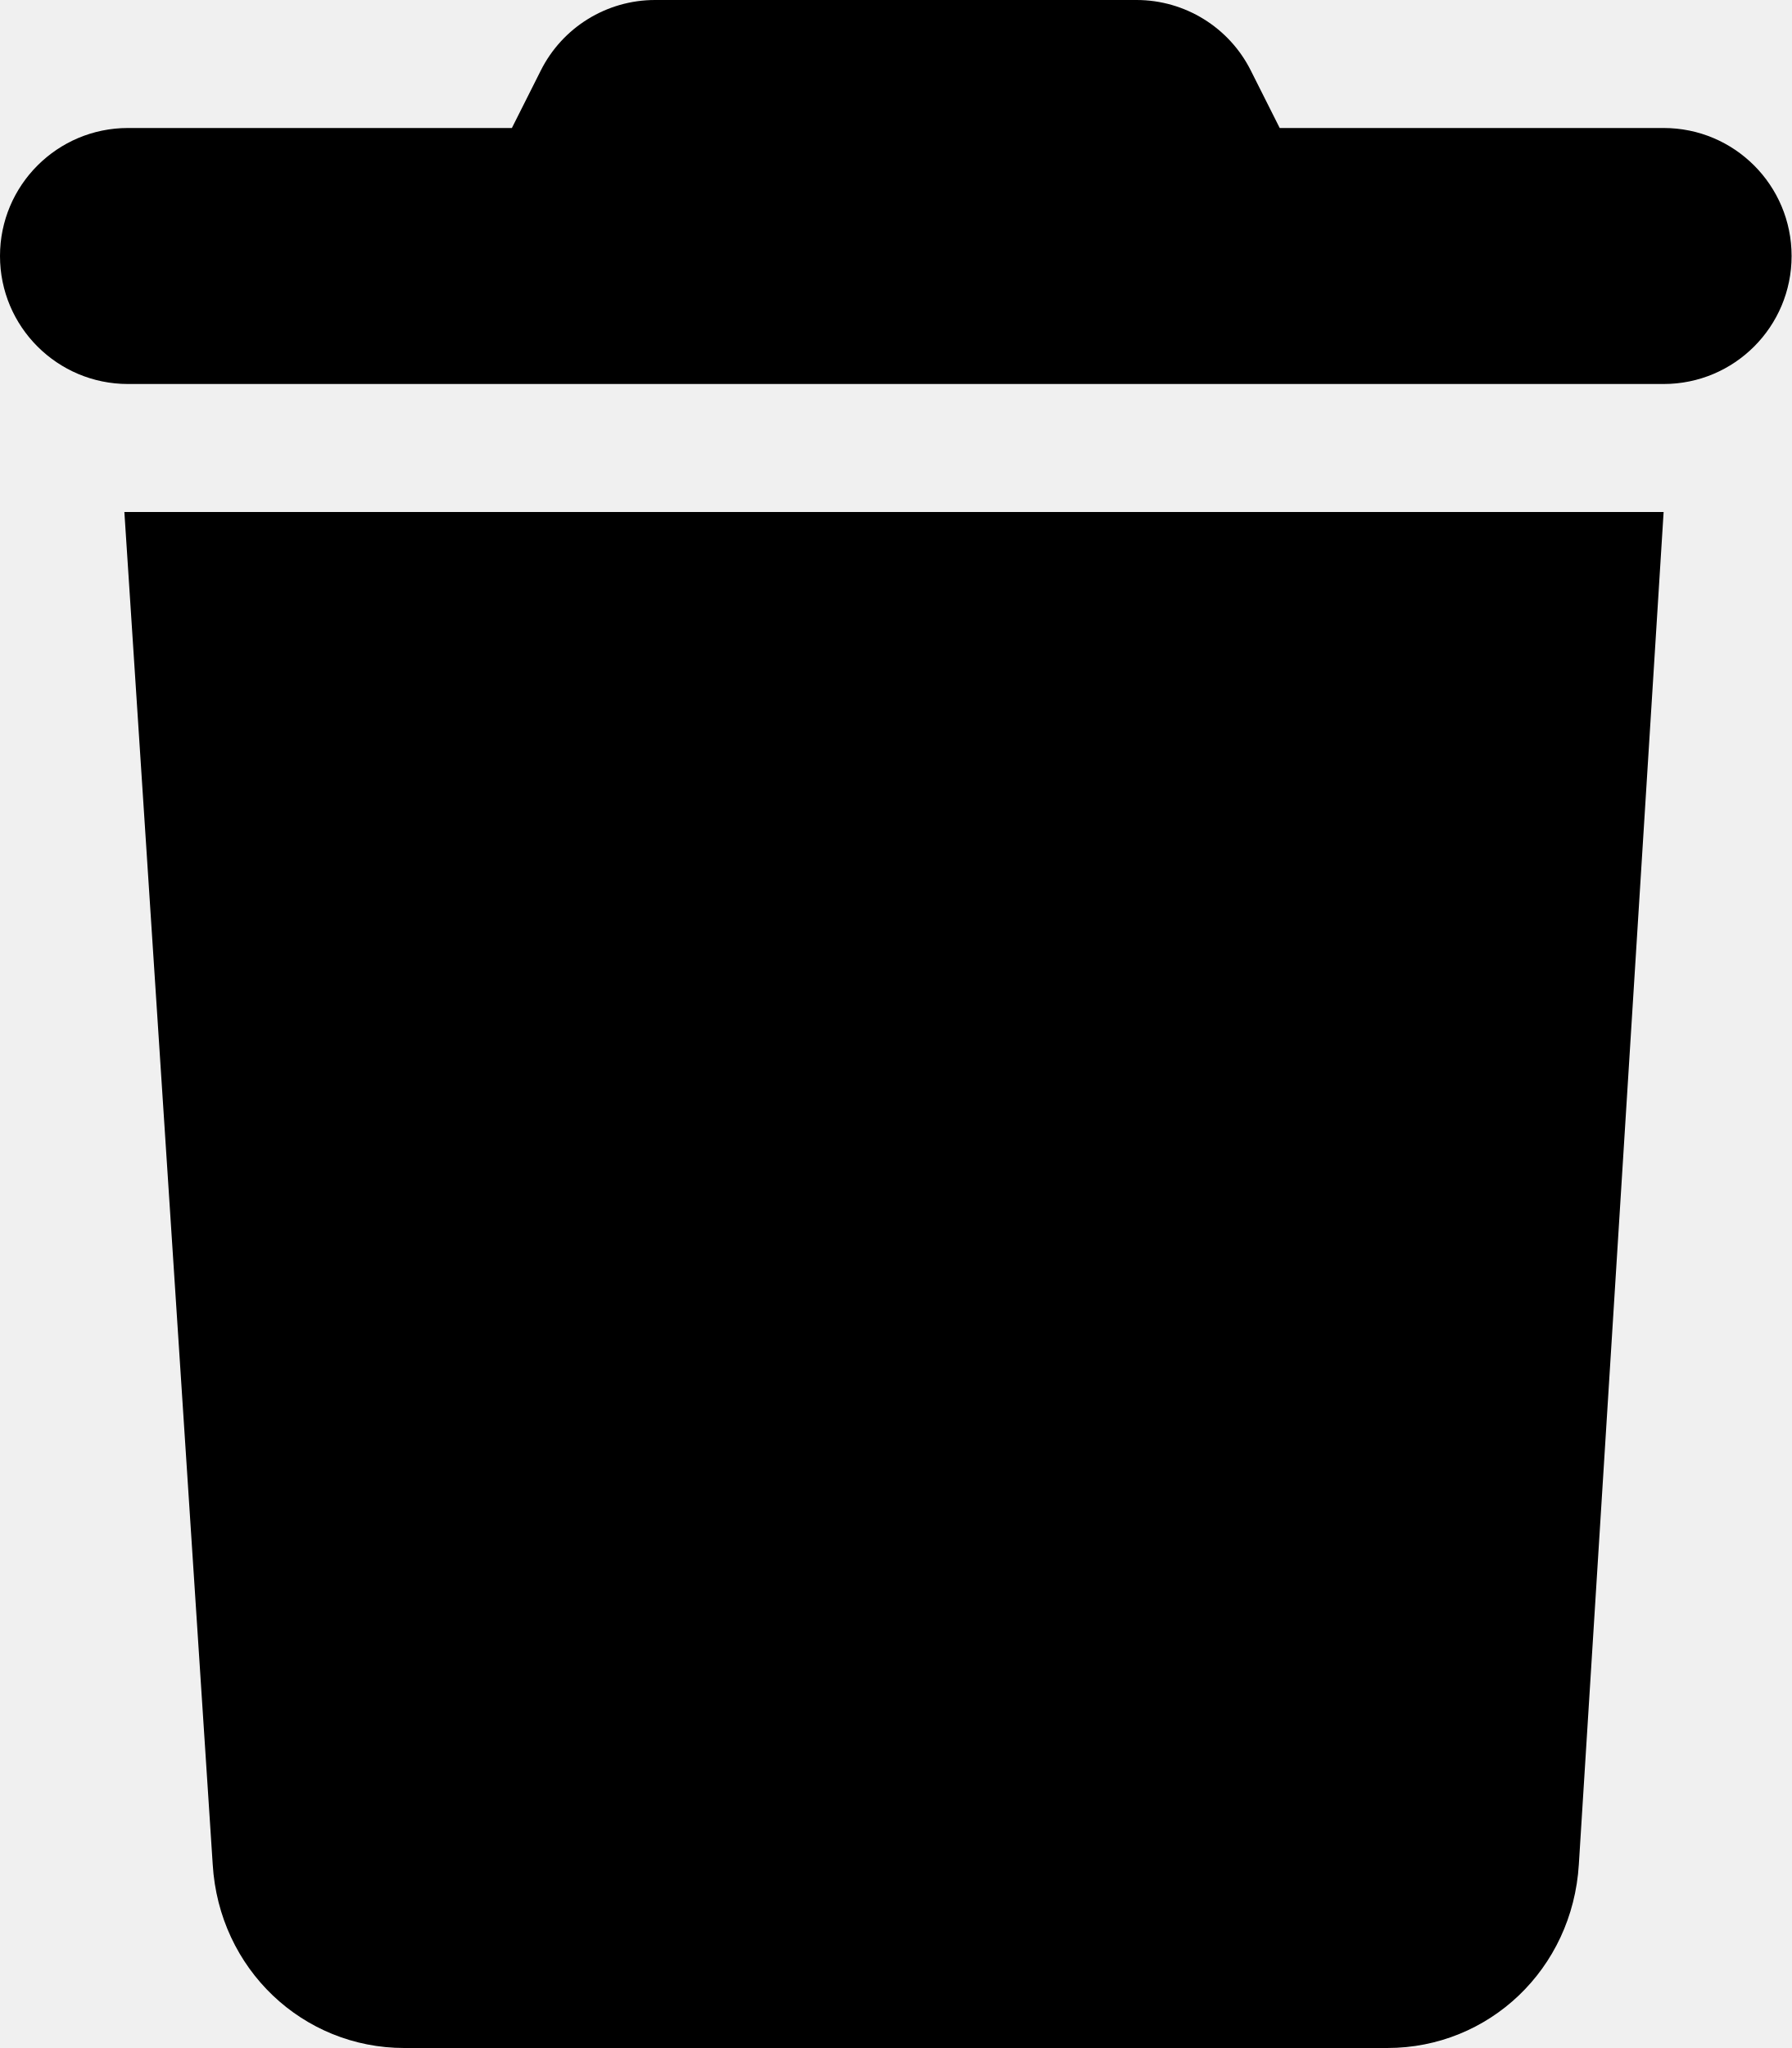
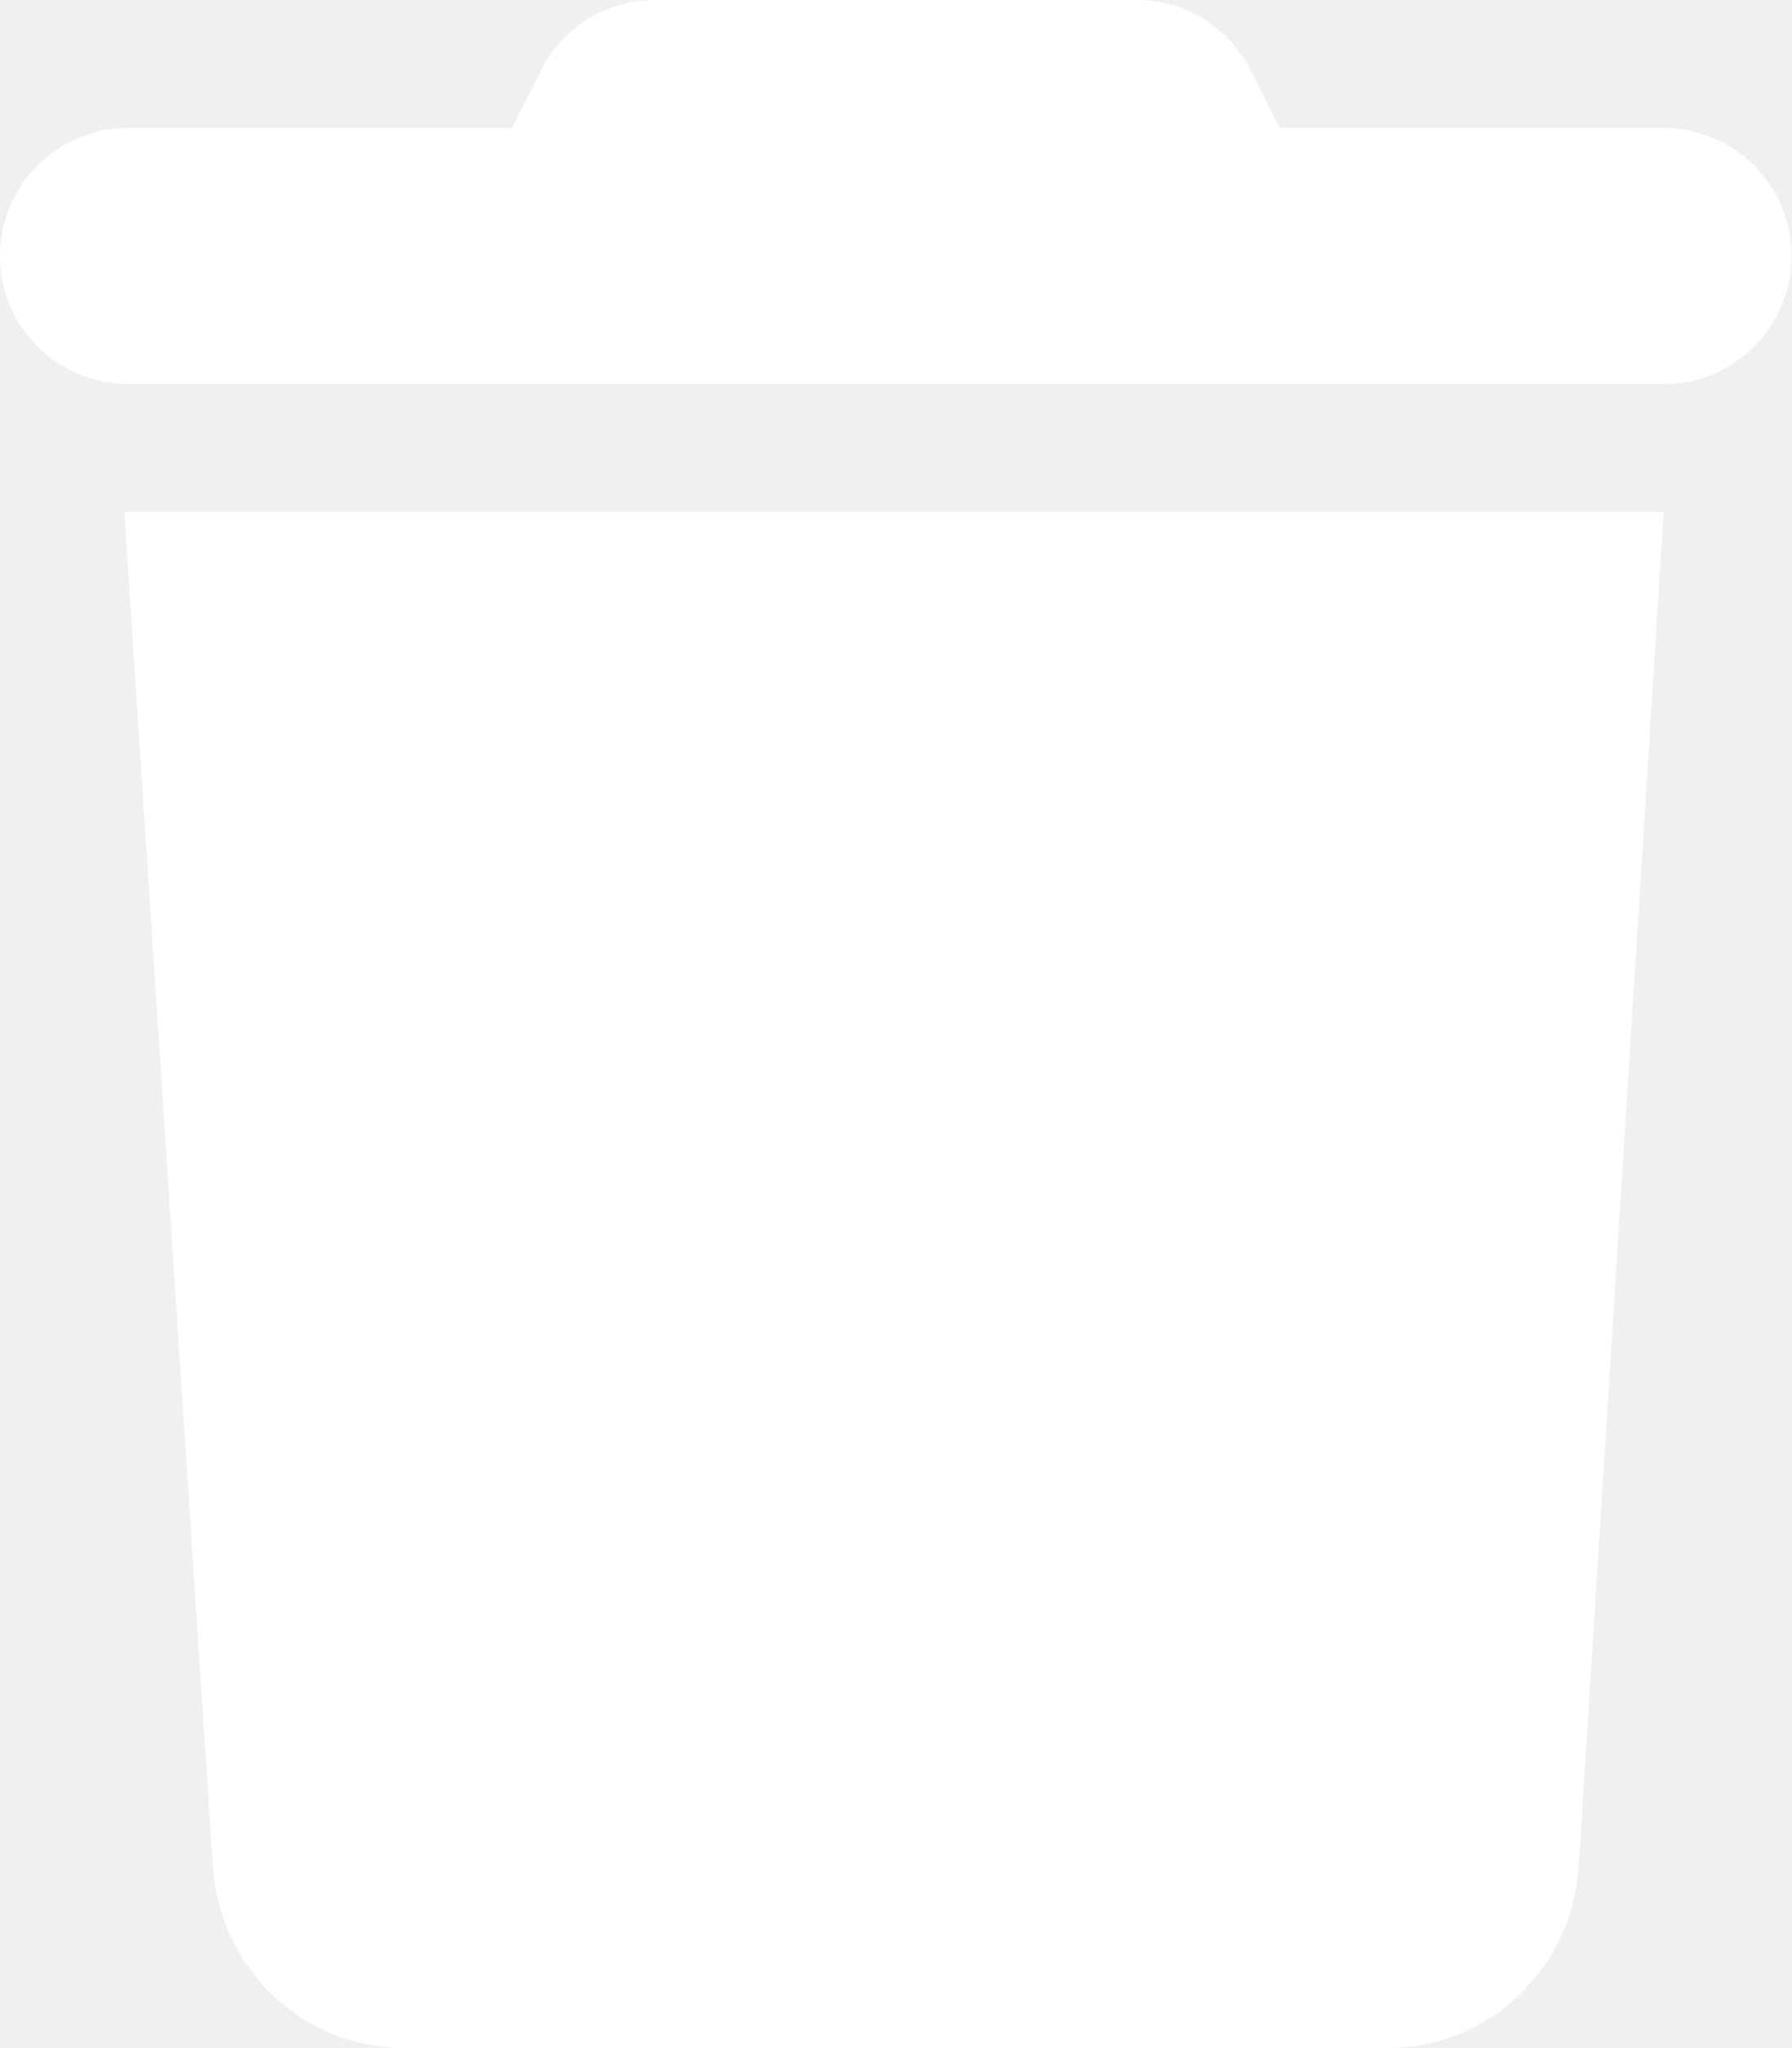
- <svg xmlns="http://www.w3.org/2000/svg" viewBox="0 0 448 512">
+ <svg xmlns="http://www.w3.org/2000/svg" viewBox="0 0 448 512" style="fill: #ffffff">
  <path d="M135.2 17.69C140.6 6.848 151.7 0 163.8 0H284.2C296.3 0 307.4 6.848 312.8 17.69L320 32H416C433.7 32 448 46.33 448 64C448 81.67 433.7 96 416 96H32C14.33 96 0 81.67 0 64C0 46.33 14.33 32 32 32H128L135.2 17.69zM394.8 466.1C393.2 492.3 372.3 512 346.9 512H101.1C75.75 512 54.77 492.3 53.19 466.1L31.1 128H416L394.8 466.1z" />
</svg>
